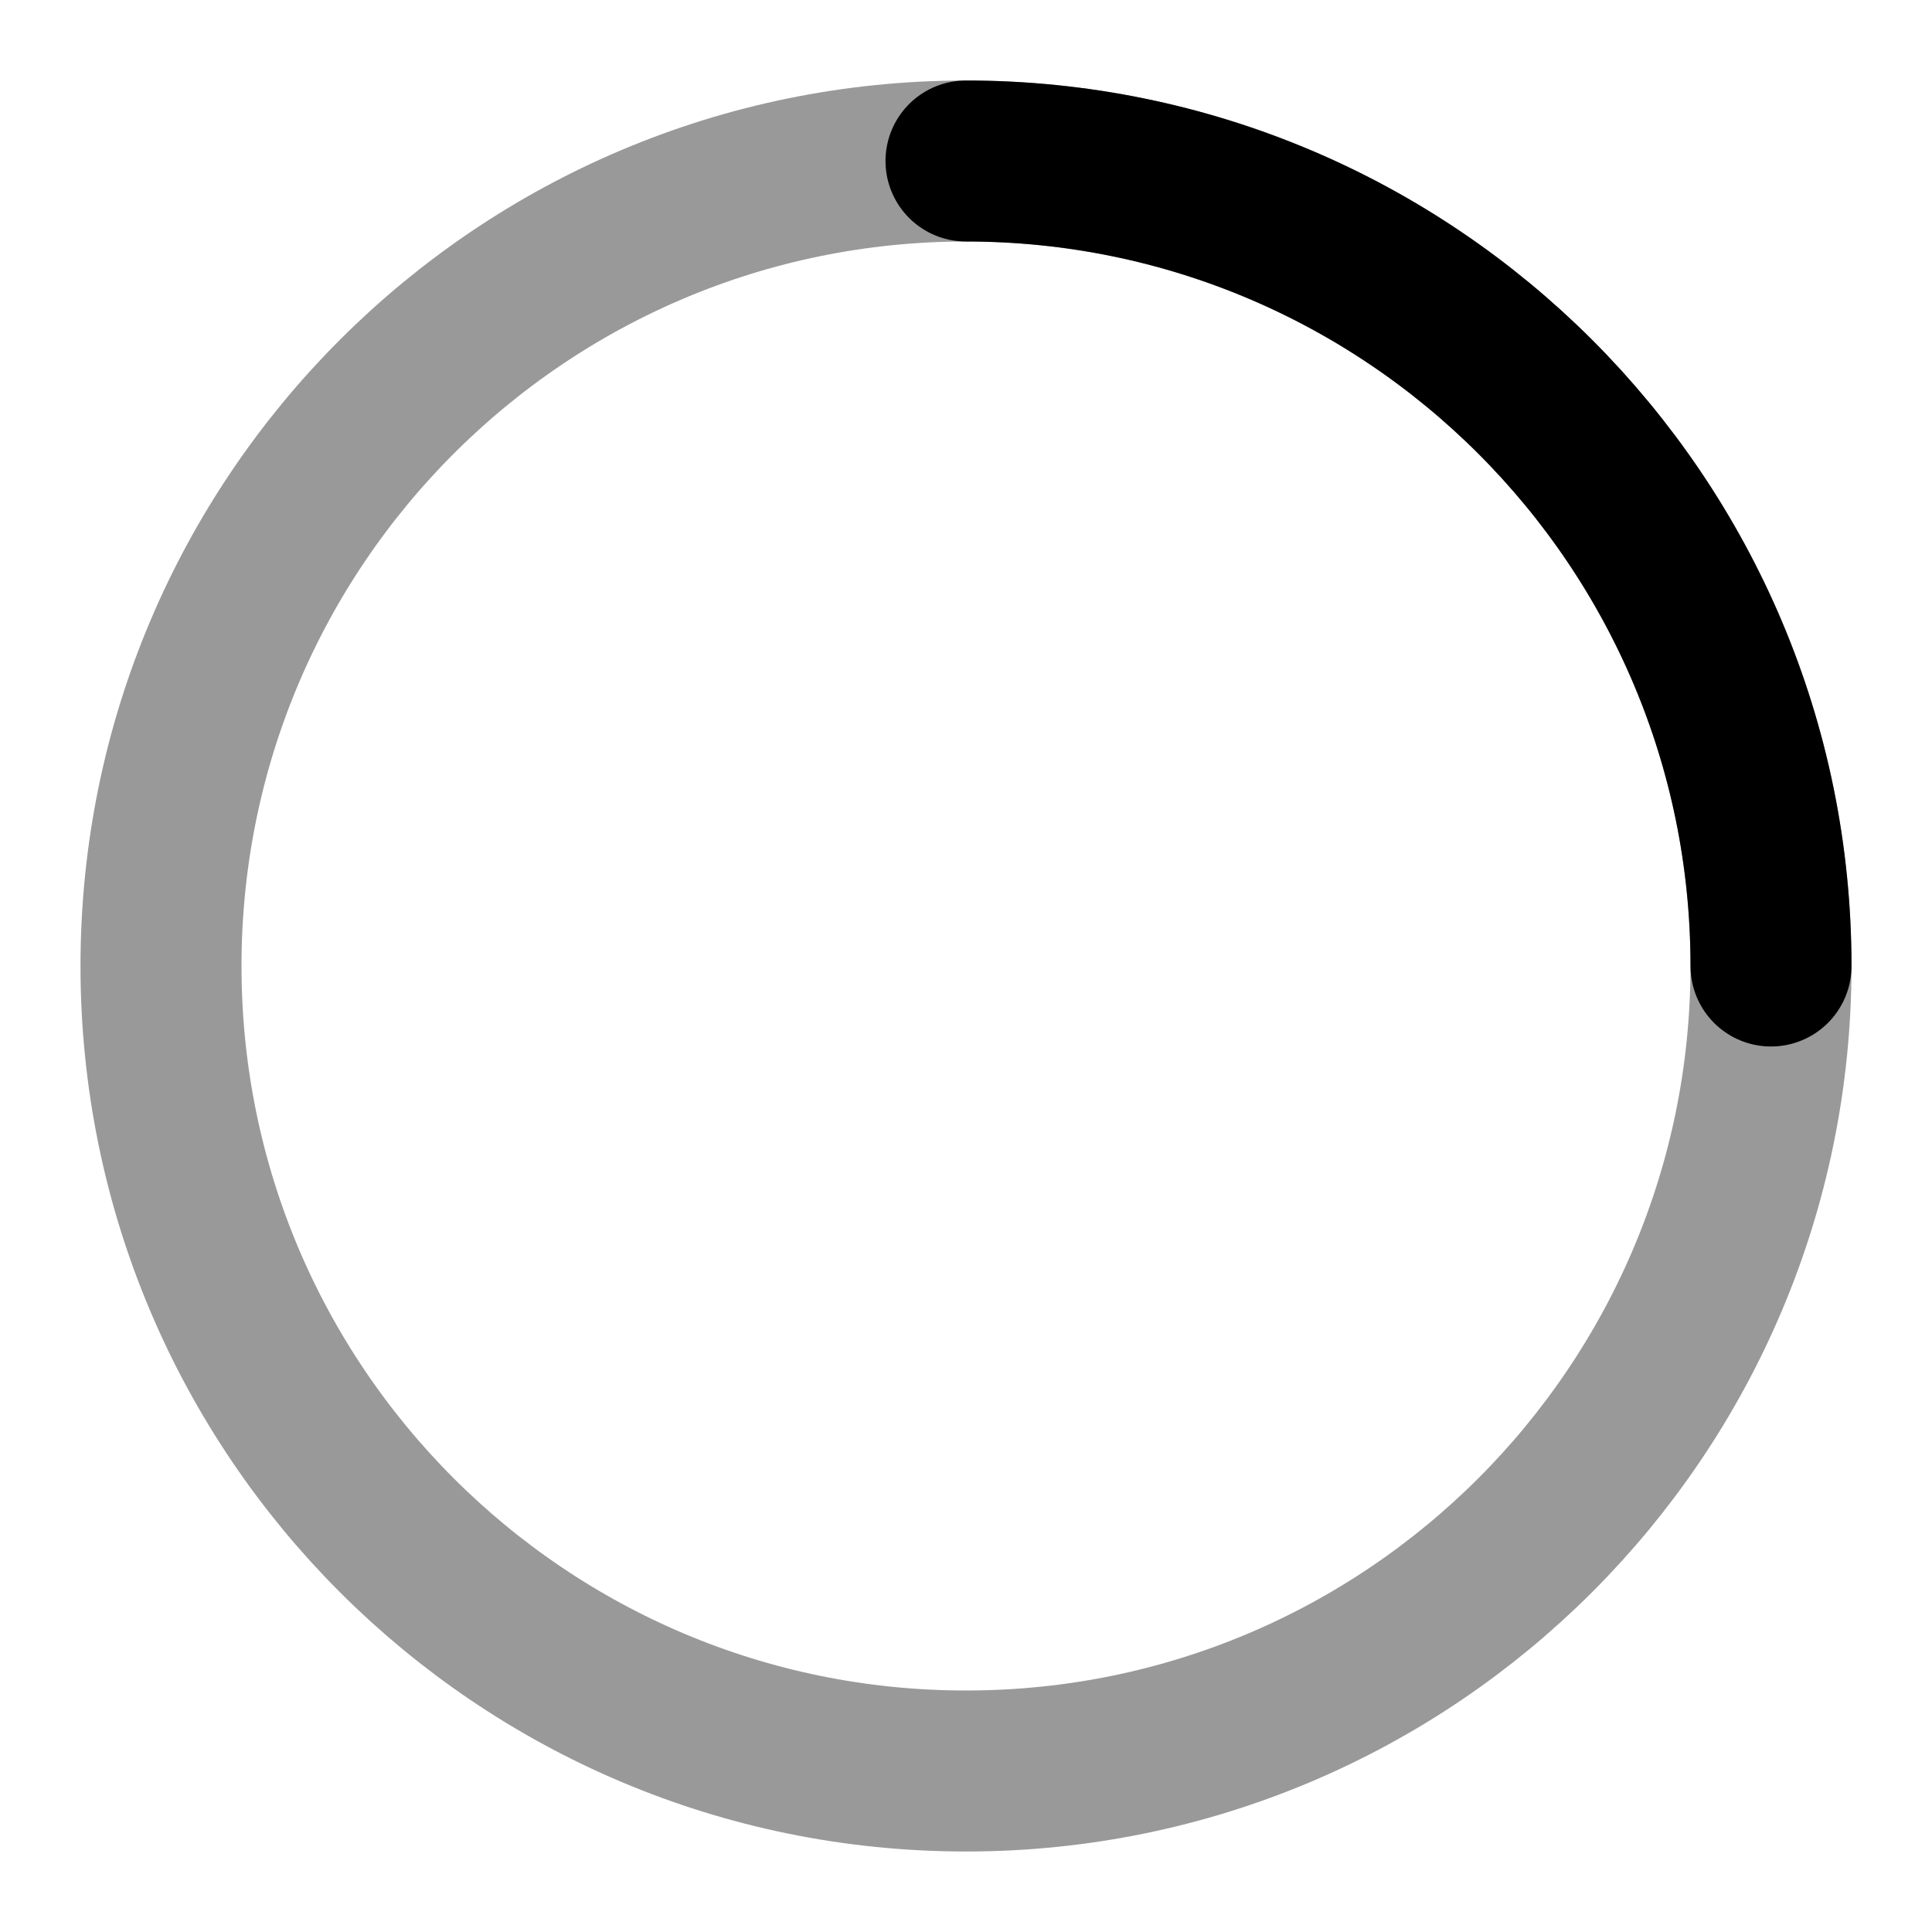
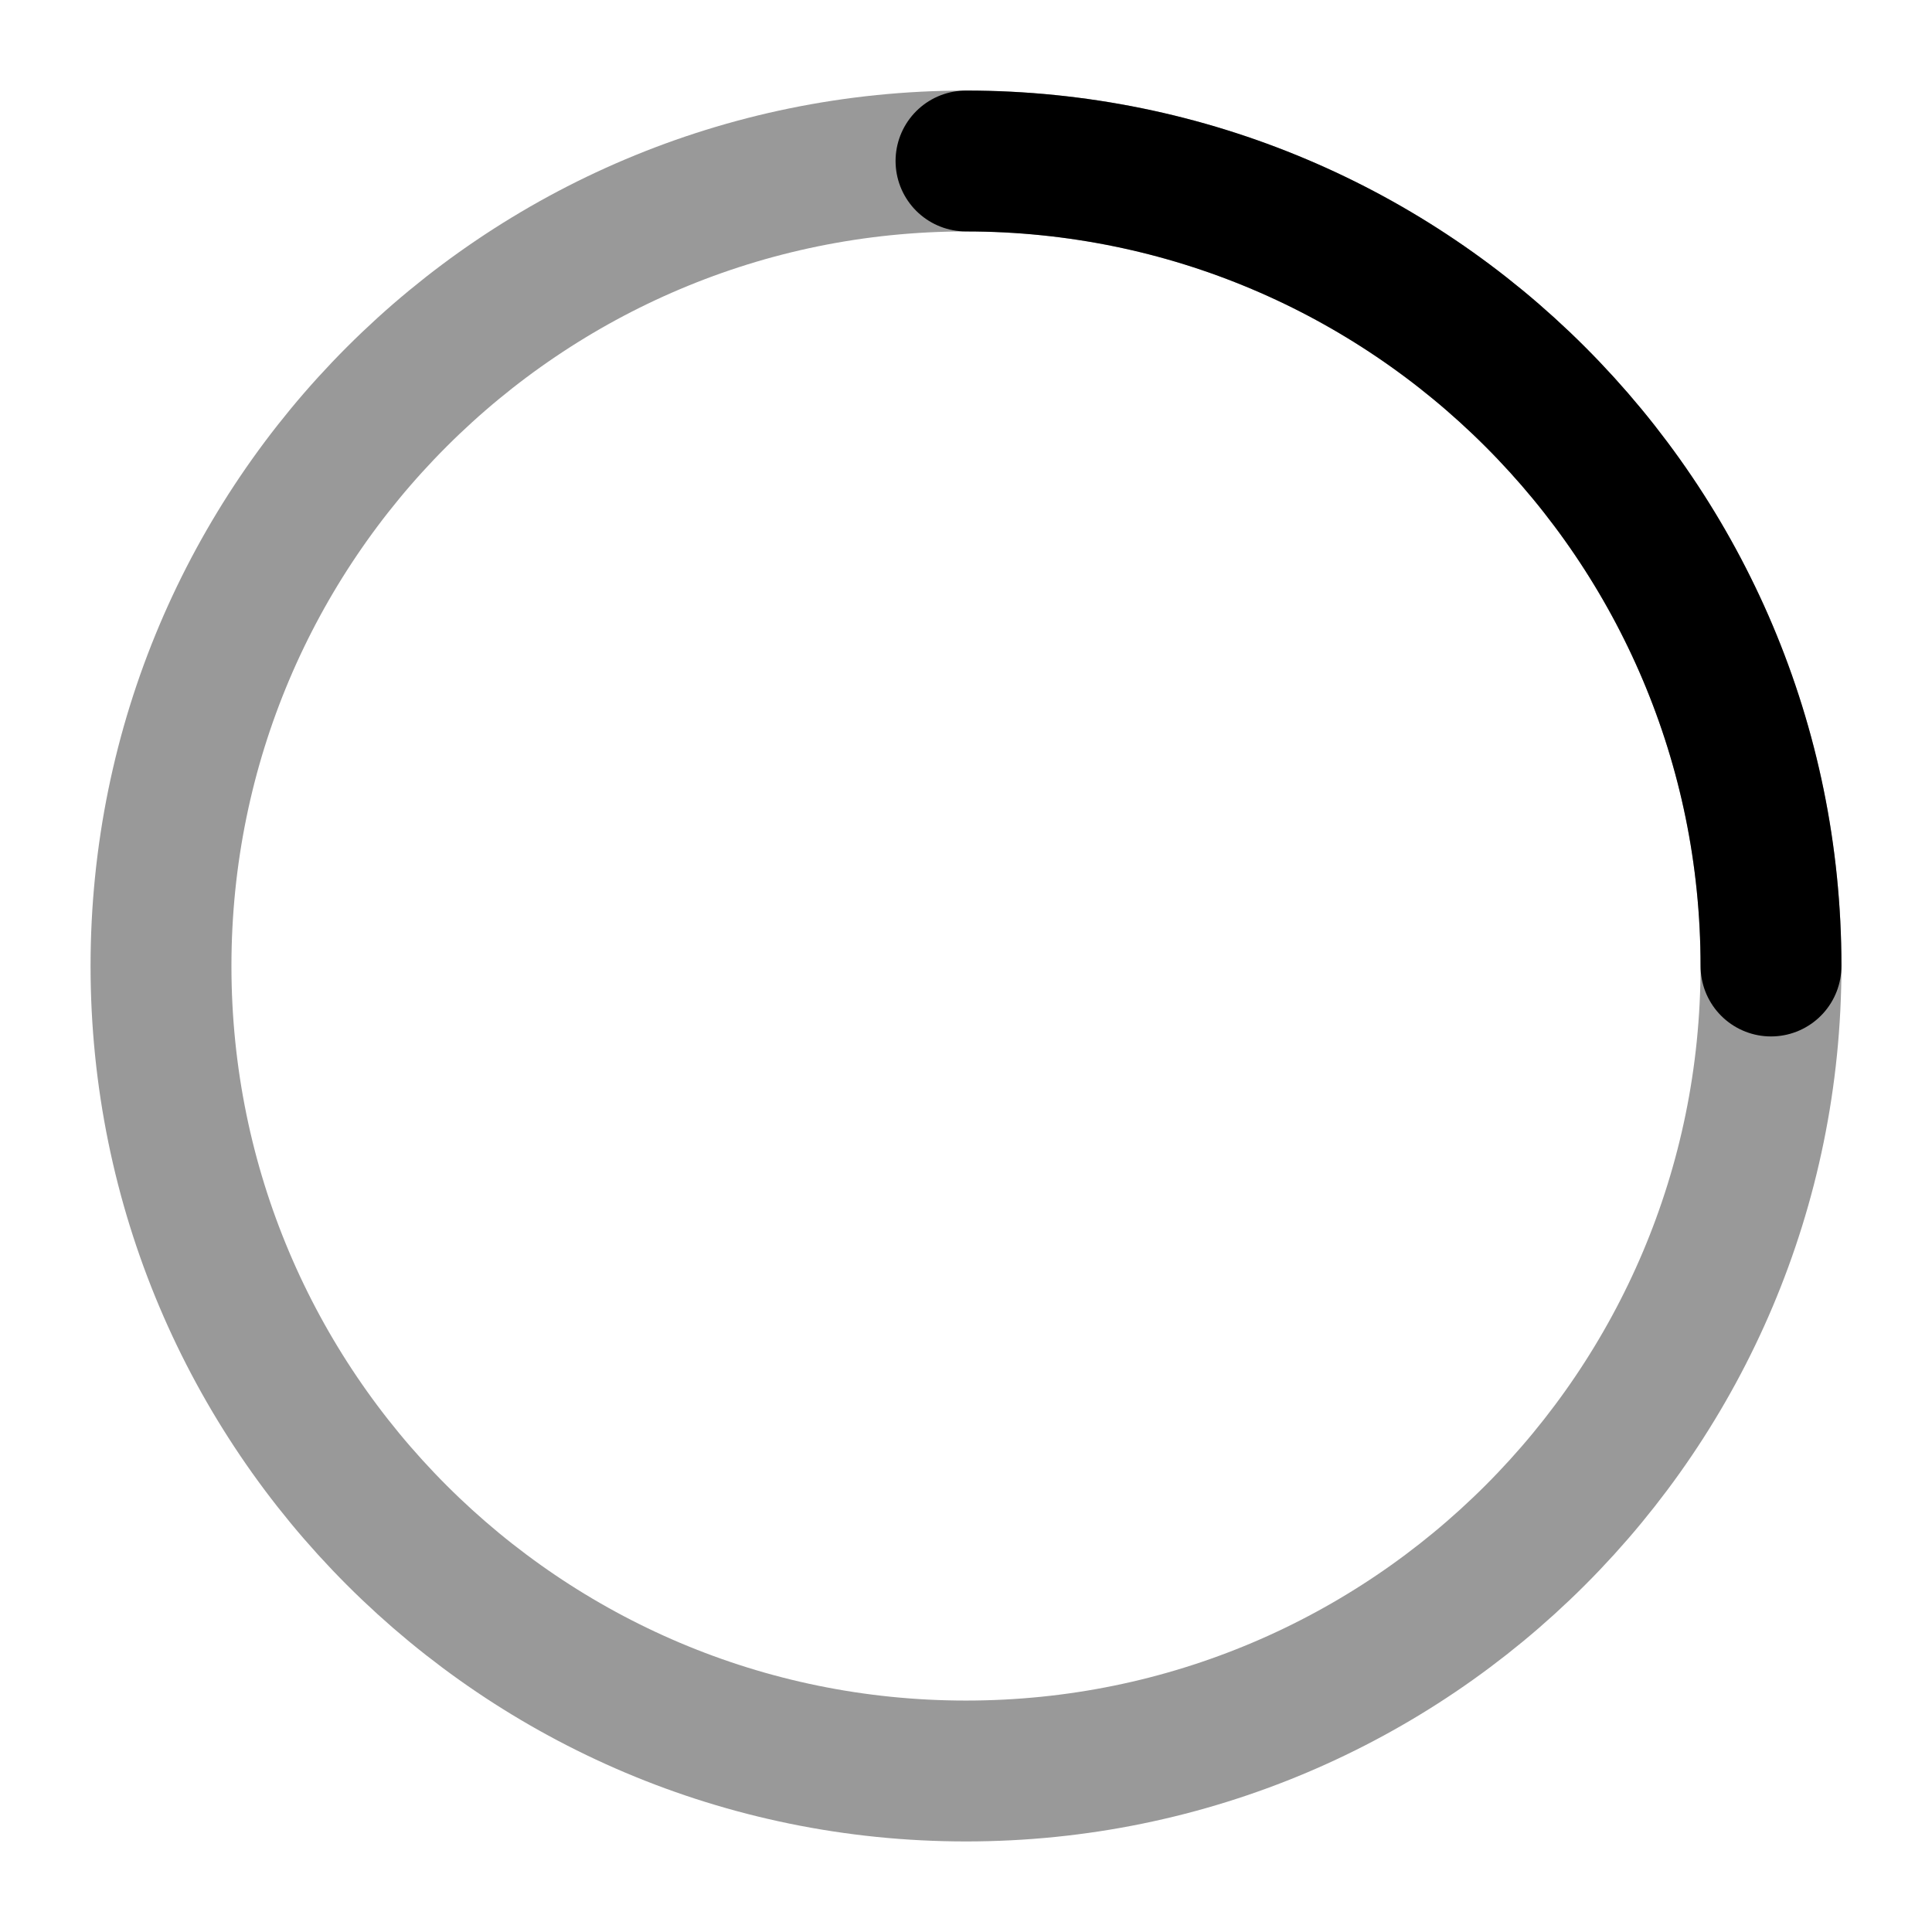
<svg xmlns="http://www.w3.org/2000/svg" width="24" height="24" viewBox="0 0 24 24">
-   <path opacity="0.4" d="M12 22C17.523 22 22 17.523 22 12C22 6.477 17.523 2 12 2C6.477 2 2 6.477 2 12C2 17.523 6.477 22 12 22Z" stroke="currentColor" stroke-width="2" stroke-miterlimit="10" fill="none" stroke-linejoin="round" stroke-linecap="round" />
-   <path d="M22 12C22 6.477 17.523 2 12 2" stroke="currentColor" stroke-width="2" stroke-miterlimit="10" data-cap="butt" fill="none" stroke-linejoin="round" stroke-linecap="round" />
+   <path opacity="0.4" d="M12 22C17.523 22 22 17.523 22 12C22 6.477 17.523 2 12 2C6.477 2 2 6.477 2 12C2 17.523 6.477 22 12 22Z" stroke="currentColor" stroke-width="1.75" stroke-miterlimit="10" fill="none" stroke-linejoin="round" stroke-linecap="round" />
+   <path d="M22 12C22 6.477 17.523 2 12 2" stroke="currentColor" stroke-width="1.75" stroke-miterlimit="10" data-cap="butt" fill="none" stroke-linejoin="round" stroke-linecap="round" />
</svg>
